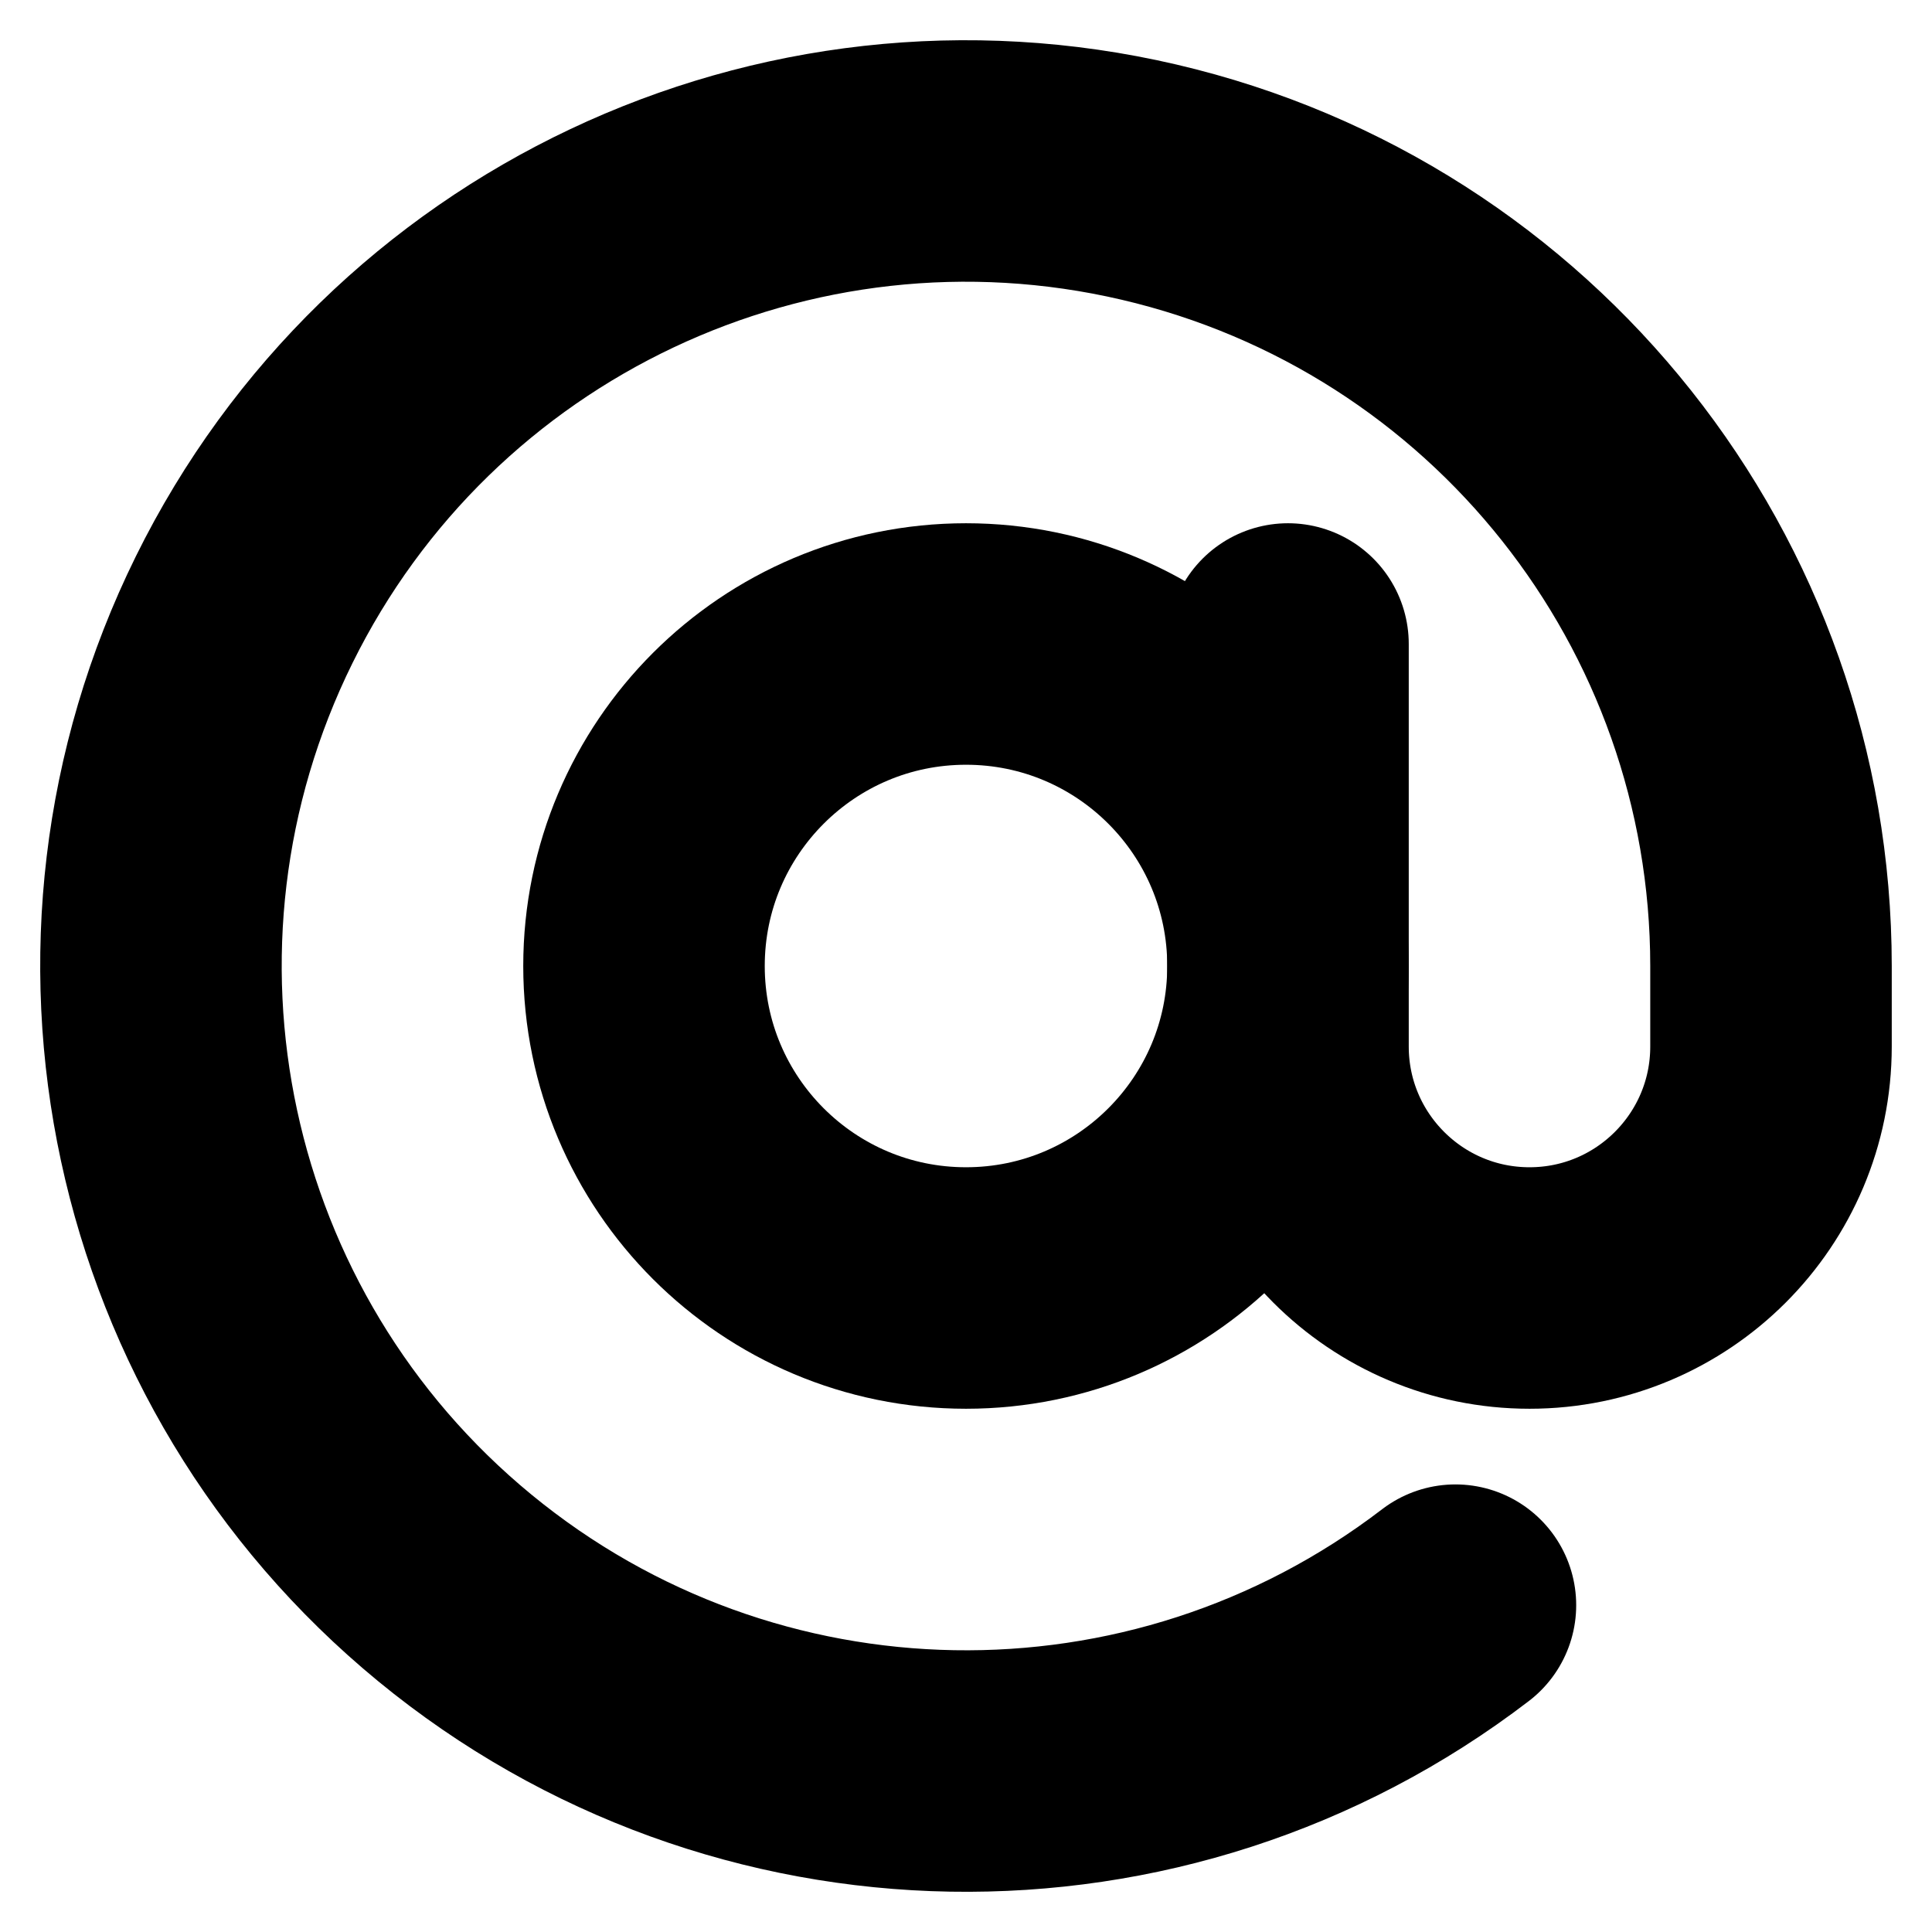
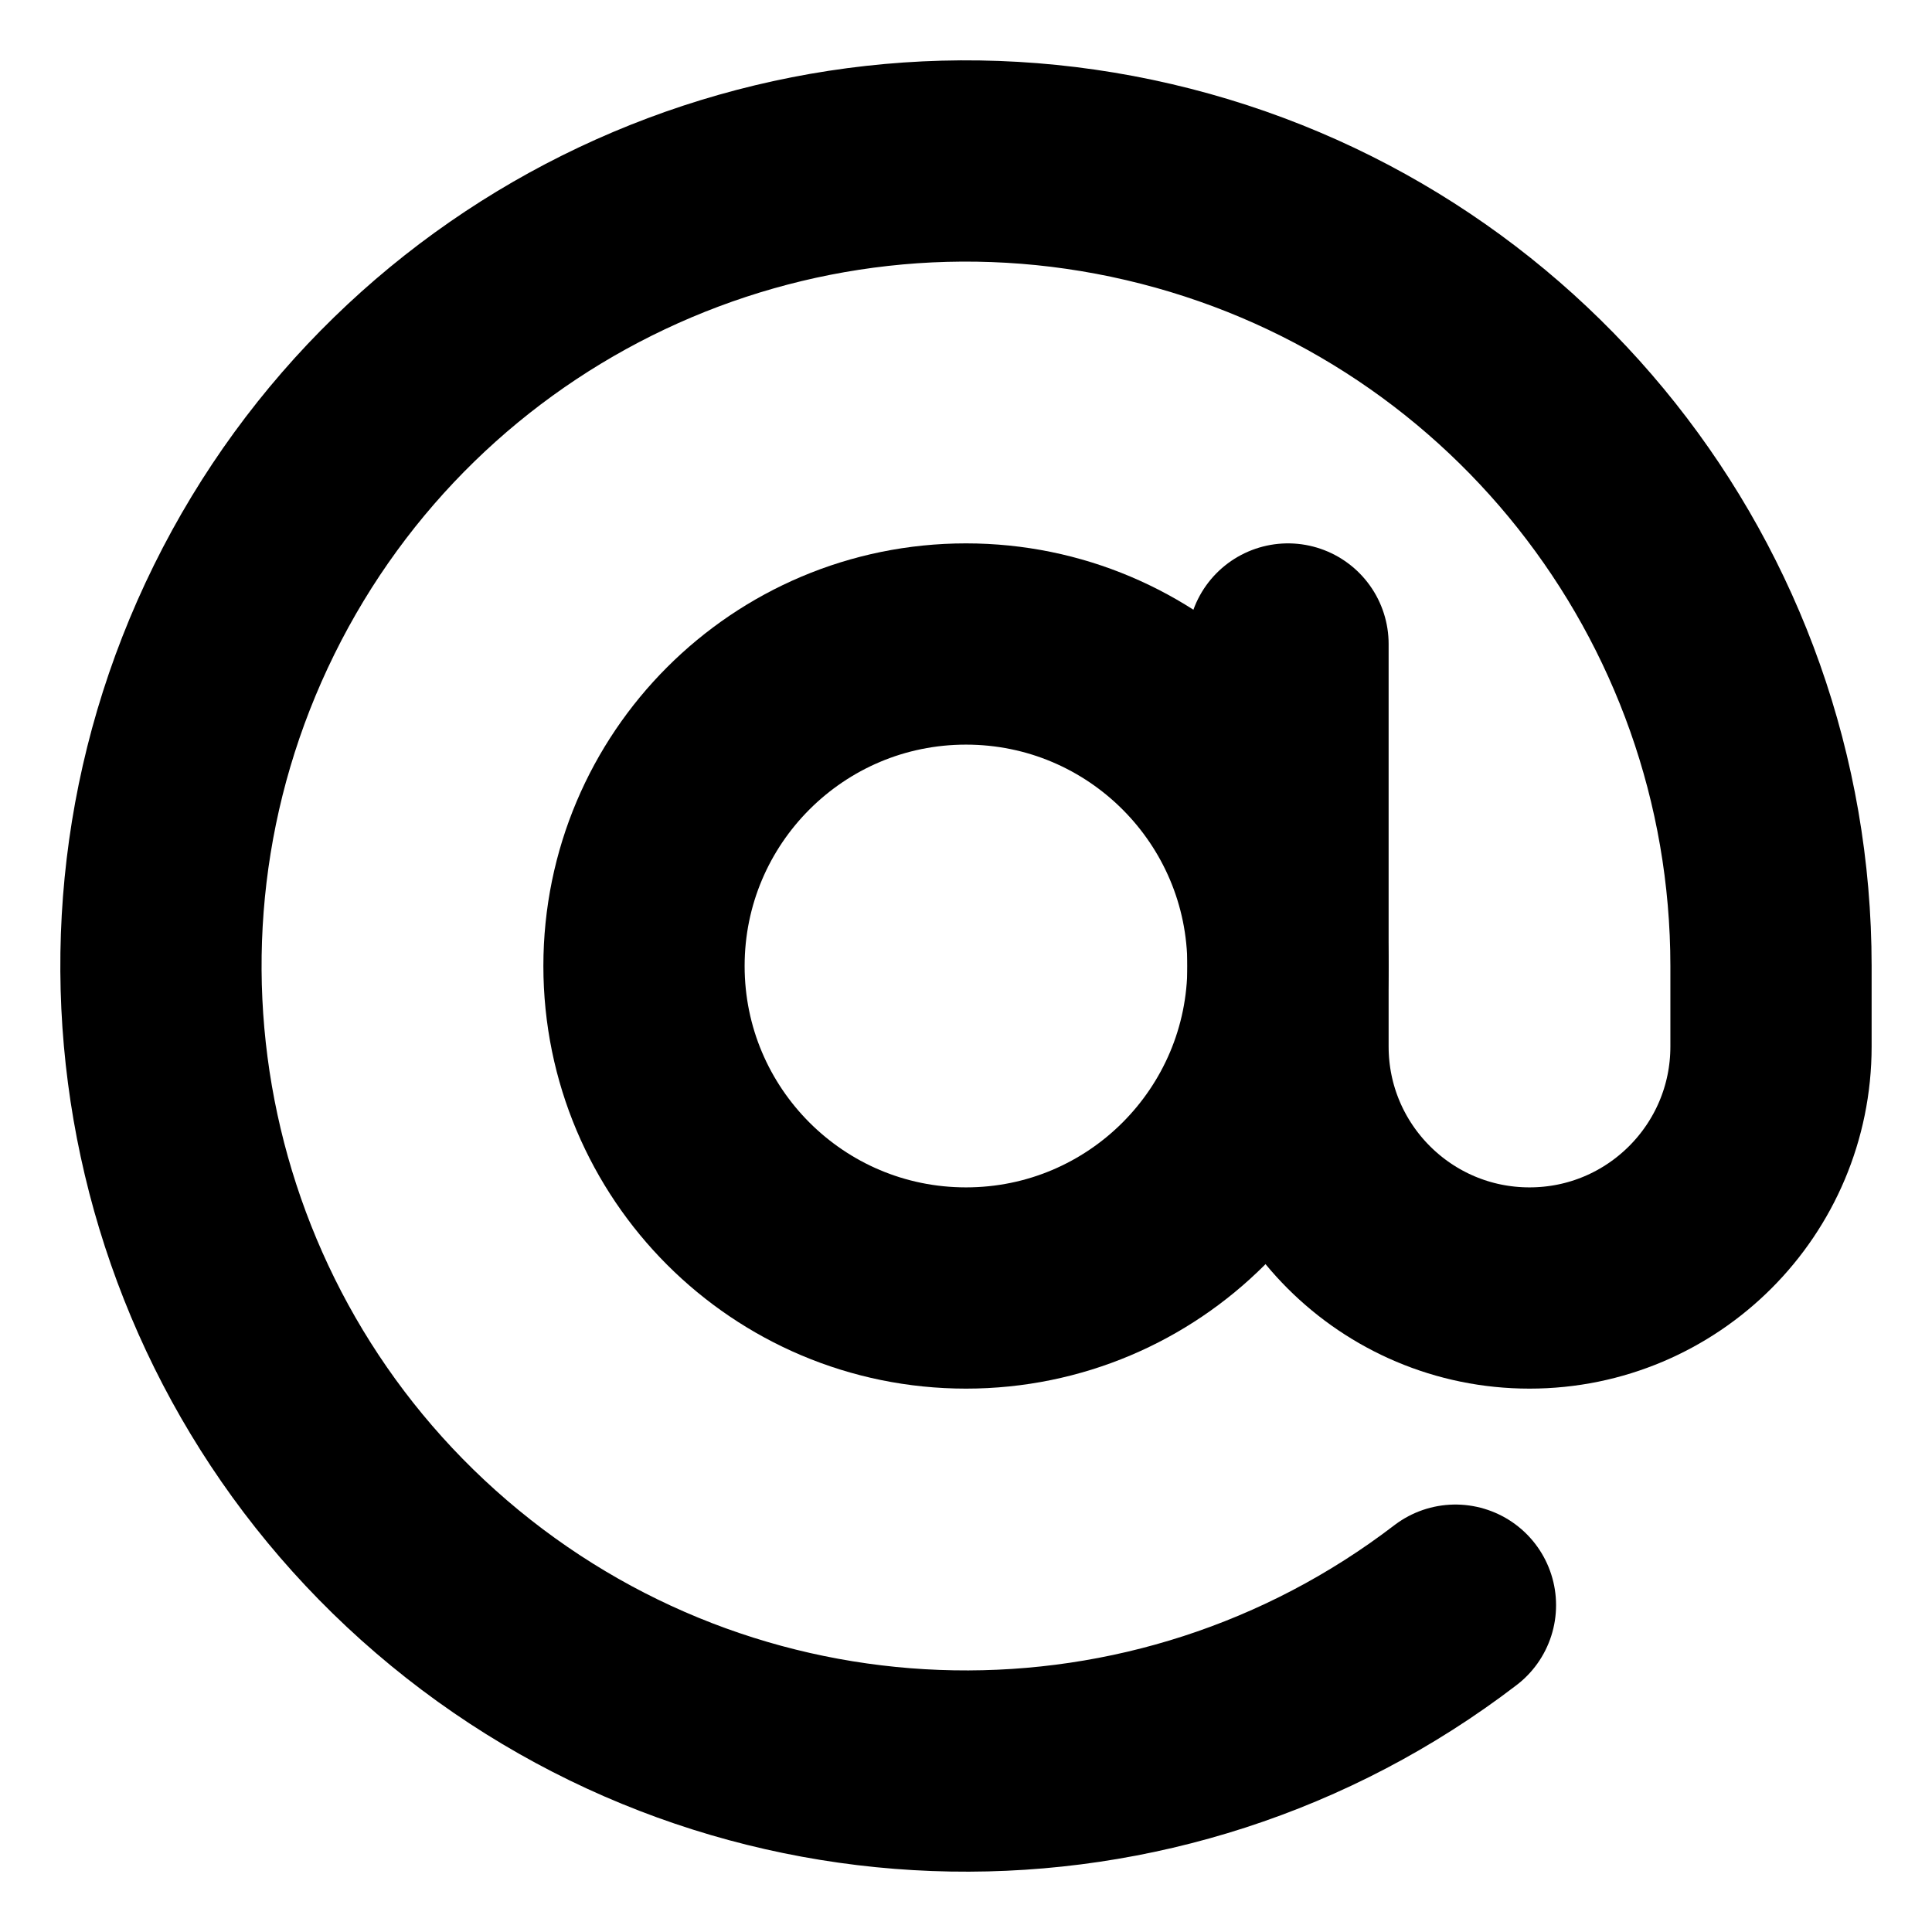
- <svg xmlns="http://www.w3.org/2000/svg" width="24" height="24" viewBox="0 0 24 24" fill="none" stroke="currentColor" stroke-width="3" stroke-linecap="round" stroke-linejoin="round">
+ <svg xmlns="http://www.w3.org/2000/svg" width="24" height="24" viewBox="0 0 24 24" fill="none" stroke="currentColor" stroke-width="2.5" stroke-linecap="round" stroke-linejoin="round">
  <circle cx="12" cy="12" r="4" />
  <path d="M16 8v5a3 3 0 0 0 6 0v-1a10 10 0 1 0-3.92 7.94" />
</svg>
